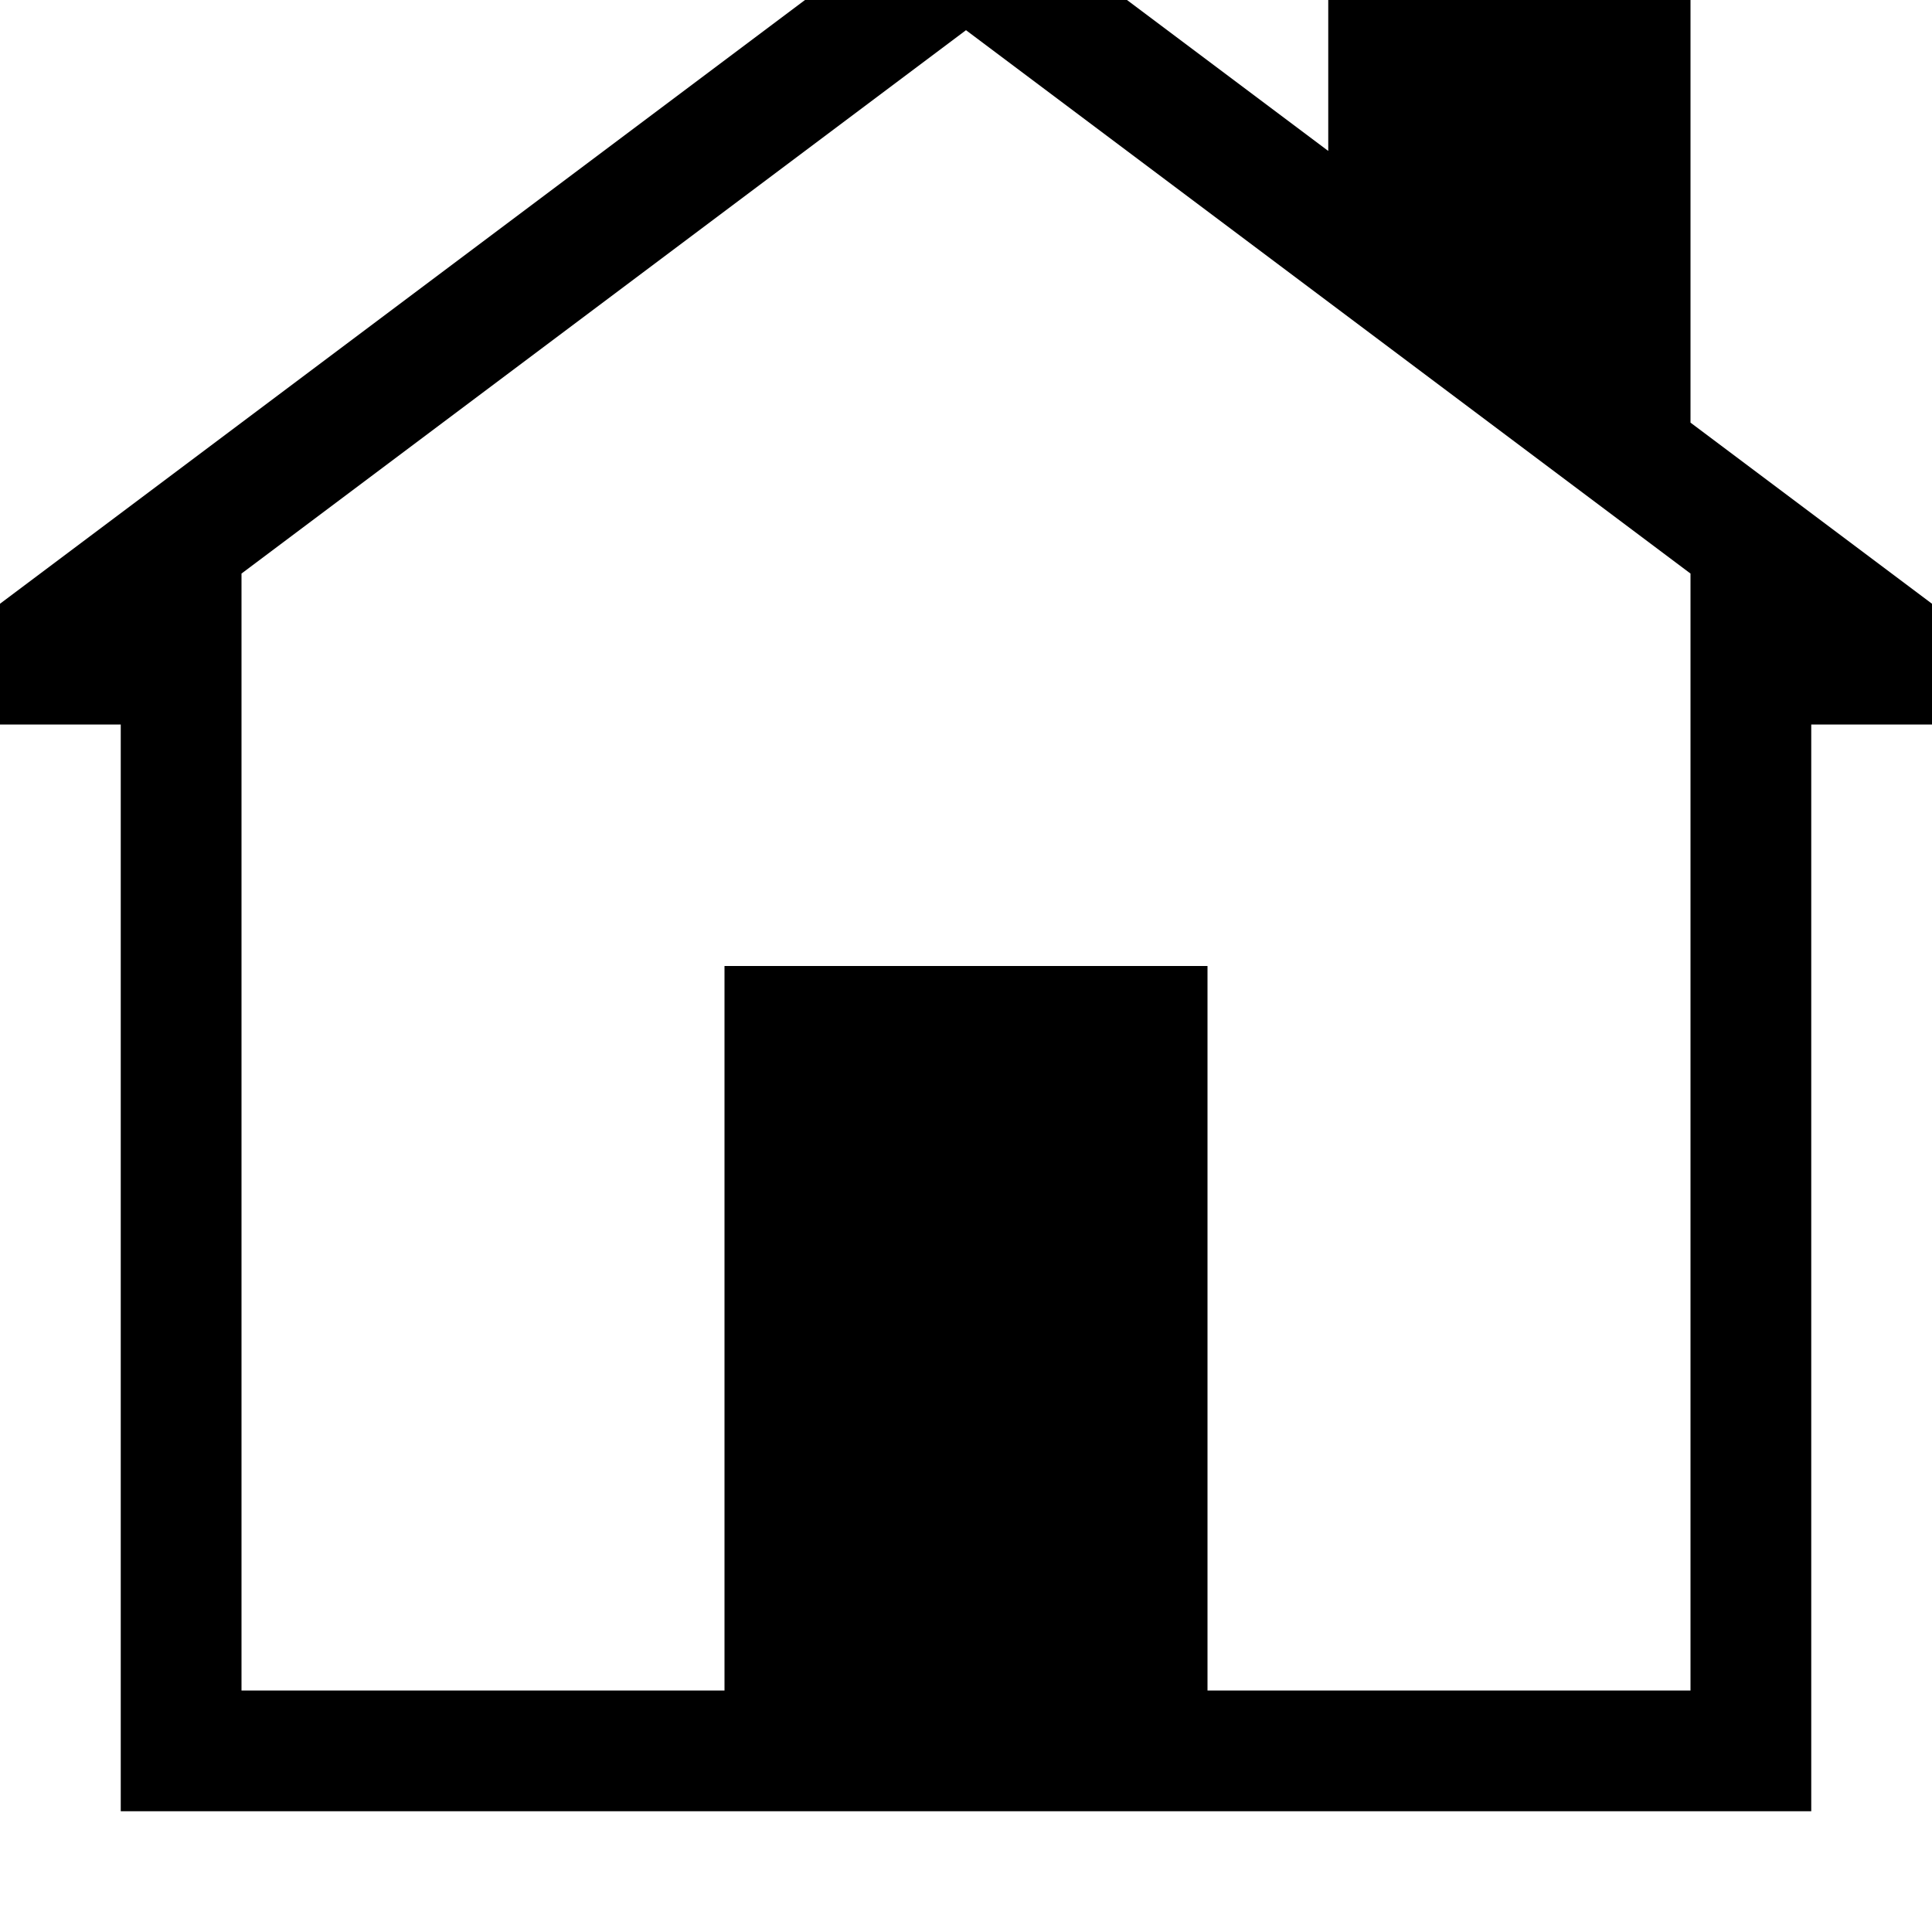
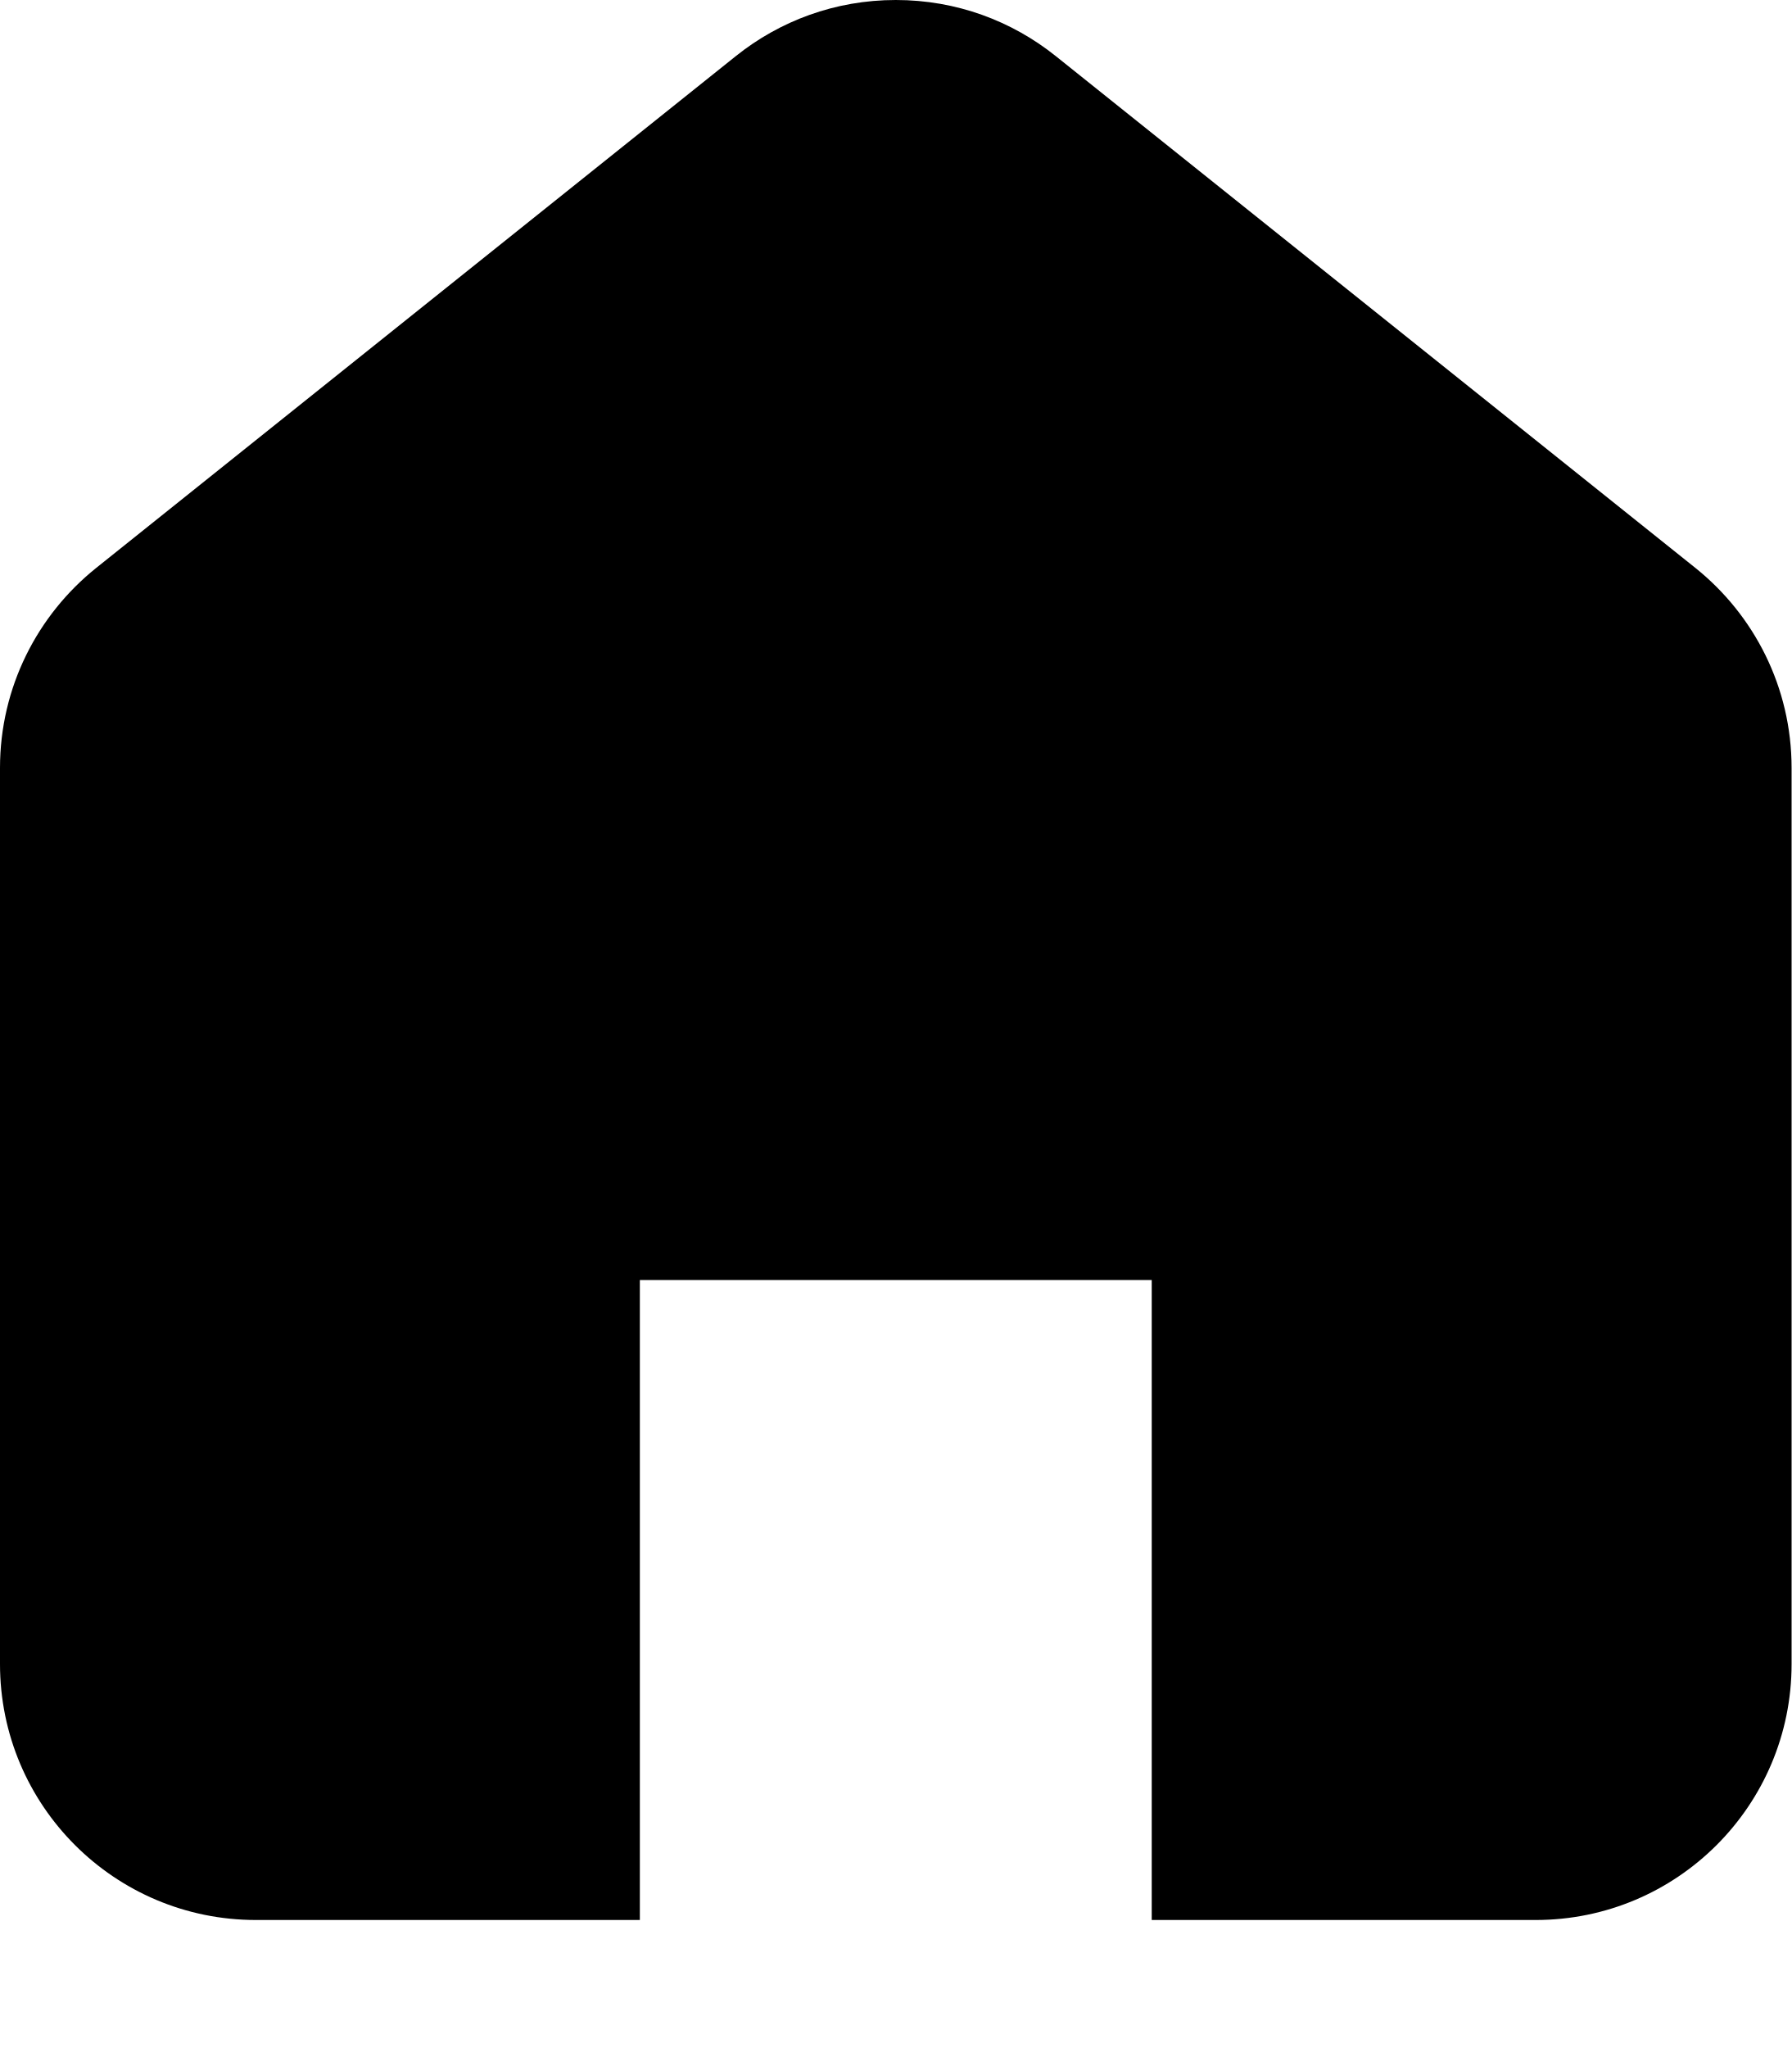
- <svg xmlns="http://www.w3.org/2000/svg" version="1.1" x="0px" y="0px" viewBox="0 0 960 960" enable-background="new 0 0 960 960" xml:space="preserve">
+ <svg xmlns="http://www.w3.org/2000/svg" version="1.1" x="0px" y="0px" viewBox="0 0 840 960" enable-background="new 0 0 840 960" xml:space="preserve">
+   <g id="row-7">
+ </g>
+   <g id="row-6">
+ </g>
  <g id="row-5">
</g>
  <g id="row-4">
    <g id="markdown">
	</g>
    <g id="mail_x5F_straight">
	</g>
    <g id="info">
	</g>
    <g id="folder">
	</g>
    <g id="read-mail">
	</g>
    <g id="person">
	</g>
    <g id="eye">
	</g>
    <g id="clear">
	</g>
    <g id="arrow-right-rod">
	</g>
    <g id="contract">
	</g>
    <g id="expand">
	</g>
    <g id="speaker-off">
	</g>
    <g id="speaker-on">
	</g>
    <g id="pause">
	</g>
    <g id="play">
	</g>
  </g>
  <g id="row-3">
    <g id="circle-arrow">
	</g>
    <g id="module">
	</g>
    <g id="speedometer">
	</g>
    <g id="calendar">
	</g>
    <g id="data">
	</g>
    <g id="code-file">
	</g>
    <g id="gear">
	</g>
    <g id="tint">
	</g>
    <g id="dribbble">
	</g>
    <g id="globe">
	</g>
    <g id="github">
	</g>
    <g id="facebook">
	</g>
    <g id="twitter">
	</g>
    <g id="skype">
	</g>
    <g id="phone">
	</g>
    <g id="mail">
	</g>
  </g>
  <g id="row-2">
    <g id="liferay-logo-2">
	</g>
    <g id="menu-content">
	</g>
    <g id="streams">
	</g>
    <g id="balloon-topic">
	</g>
    <g id="groups">
	</g>
-     <g id="persons">
- 	</g>
-     <g id="house">
-       <path d="M840,210V-60H660V75L480-60L0,300v60h60v540h840V360h60v-60L840,210z M840,840H600V480H360v360H120V285L480,15l360,270    V840z" />
-     </g>
    <g id="liferay-logo">
	</g>
    <g id="heart-full">
	</g>
    <g id="confirm">
	</g>
    <g id="send">
	</g>
    <g id="arrow-left-rod">
	</g>
    <g id="cancel_1_">
	</g>
    <g id="plus">
	</g>
+     <path d="M840,360c0,210,0,210,0,420c0,66.3-53.7,120-120,120c-67.8,0-126,0-180,0V600H300v300c-54,0-112.2,0-180,0   C53.7,900,0,846.3,0,780c0-210,0-210,0-420c0-37.9,17.6-71.7,45-93.7l0,0c150-120,150-120,300-240l0,0C365.6,9.8,391.6,0,420,0   s54.4,9.8,75,26.3l0,0c150,120,150,120,300,240l0,0C822.4,288.3,840,322.1,840,360z" />
  </g>
  <g id="row-1">
    <g id="bullhorn">
	</g>
    <g id="link">
	</g>
    <g id="pen">
	</g>
    <g id="bell">
	</g>
    <g id="magnifier">
	</g>
    <g id="menu">
	</g>
    <g id="ellipsis">
	</g>
    <g id="balloon-comment">
	</g>
-     <g id="heart-fill">
+     <g id="heart-inline">
	</g>
    <g id="heart">
	</g>
    <g id="camera">
	</g>
    <g id="blank">
	</g>
    <g id="star">
	</g>
  </g>
  <g id="guides">
</g>
</svg>
